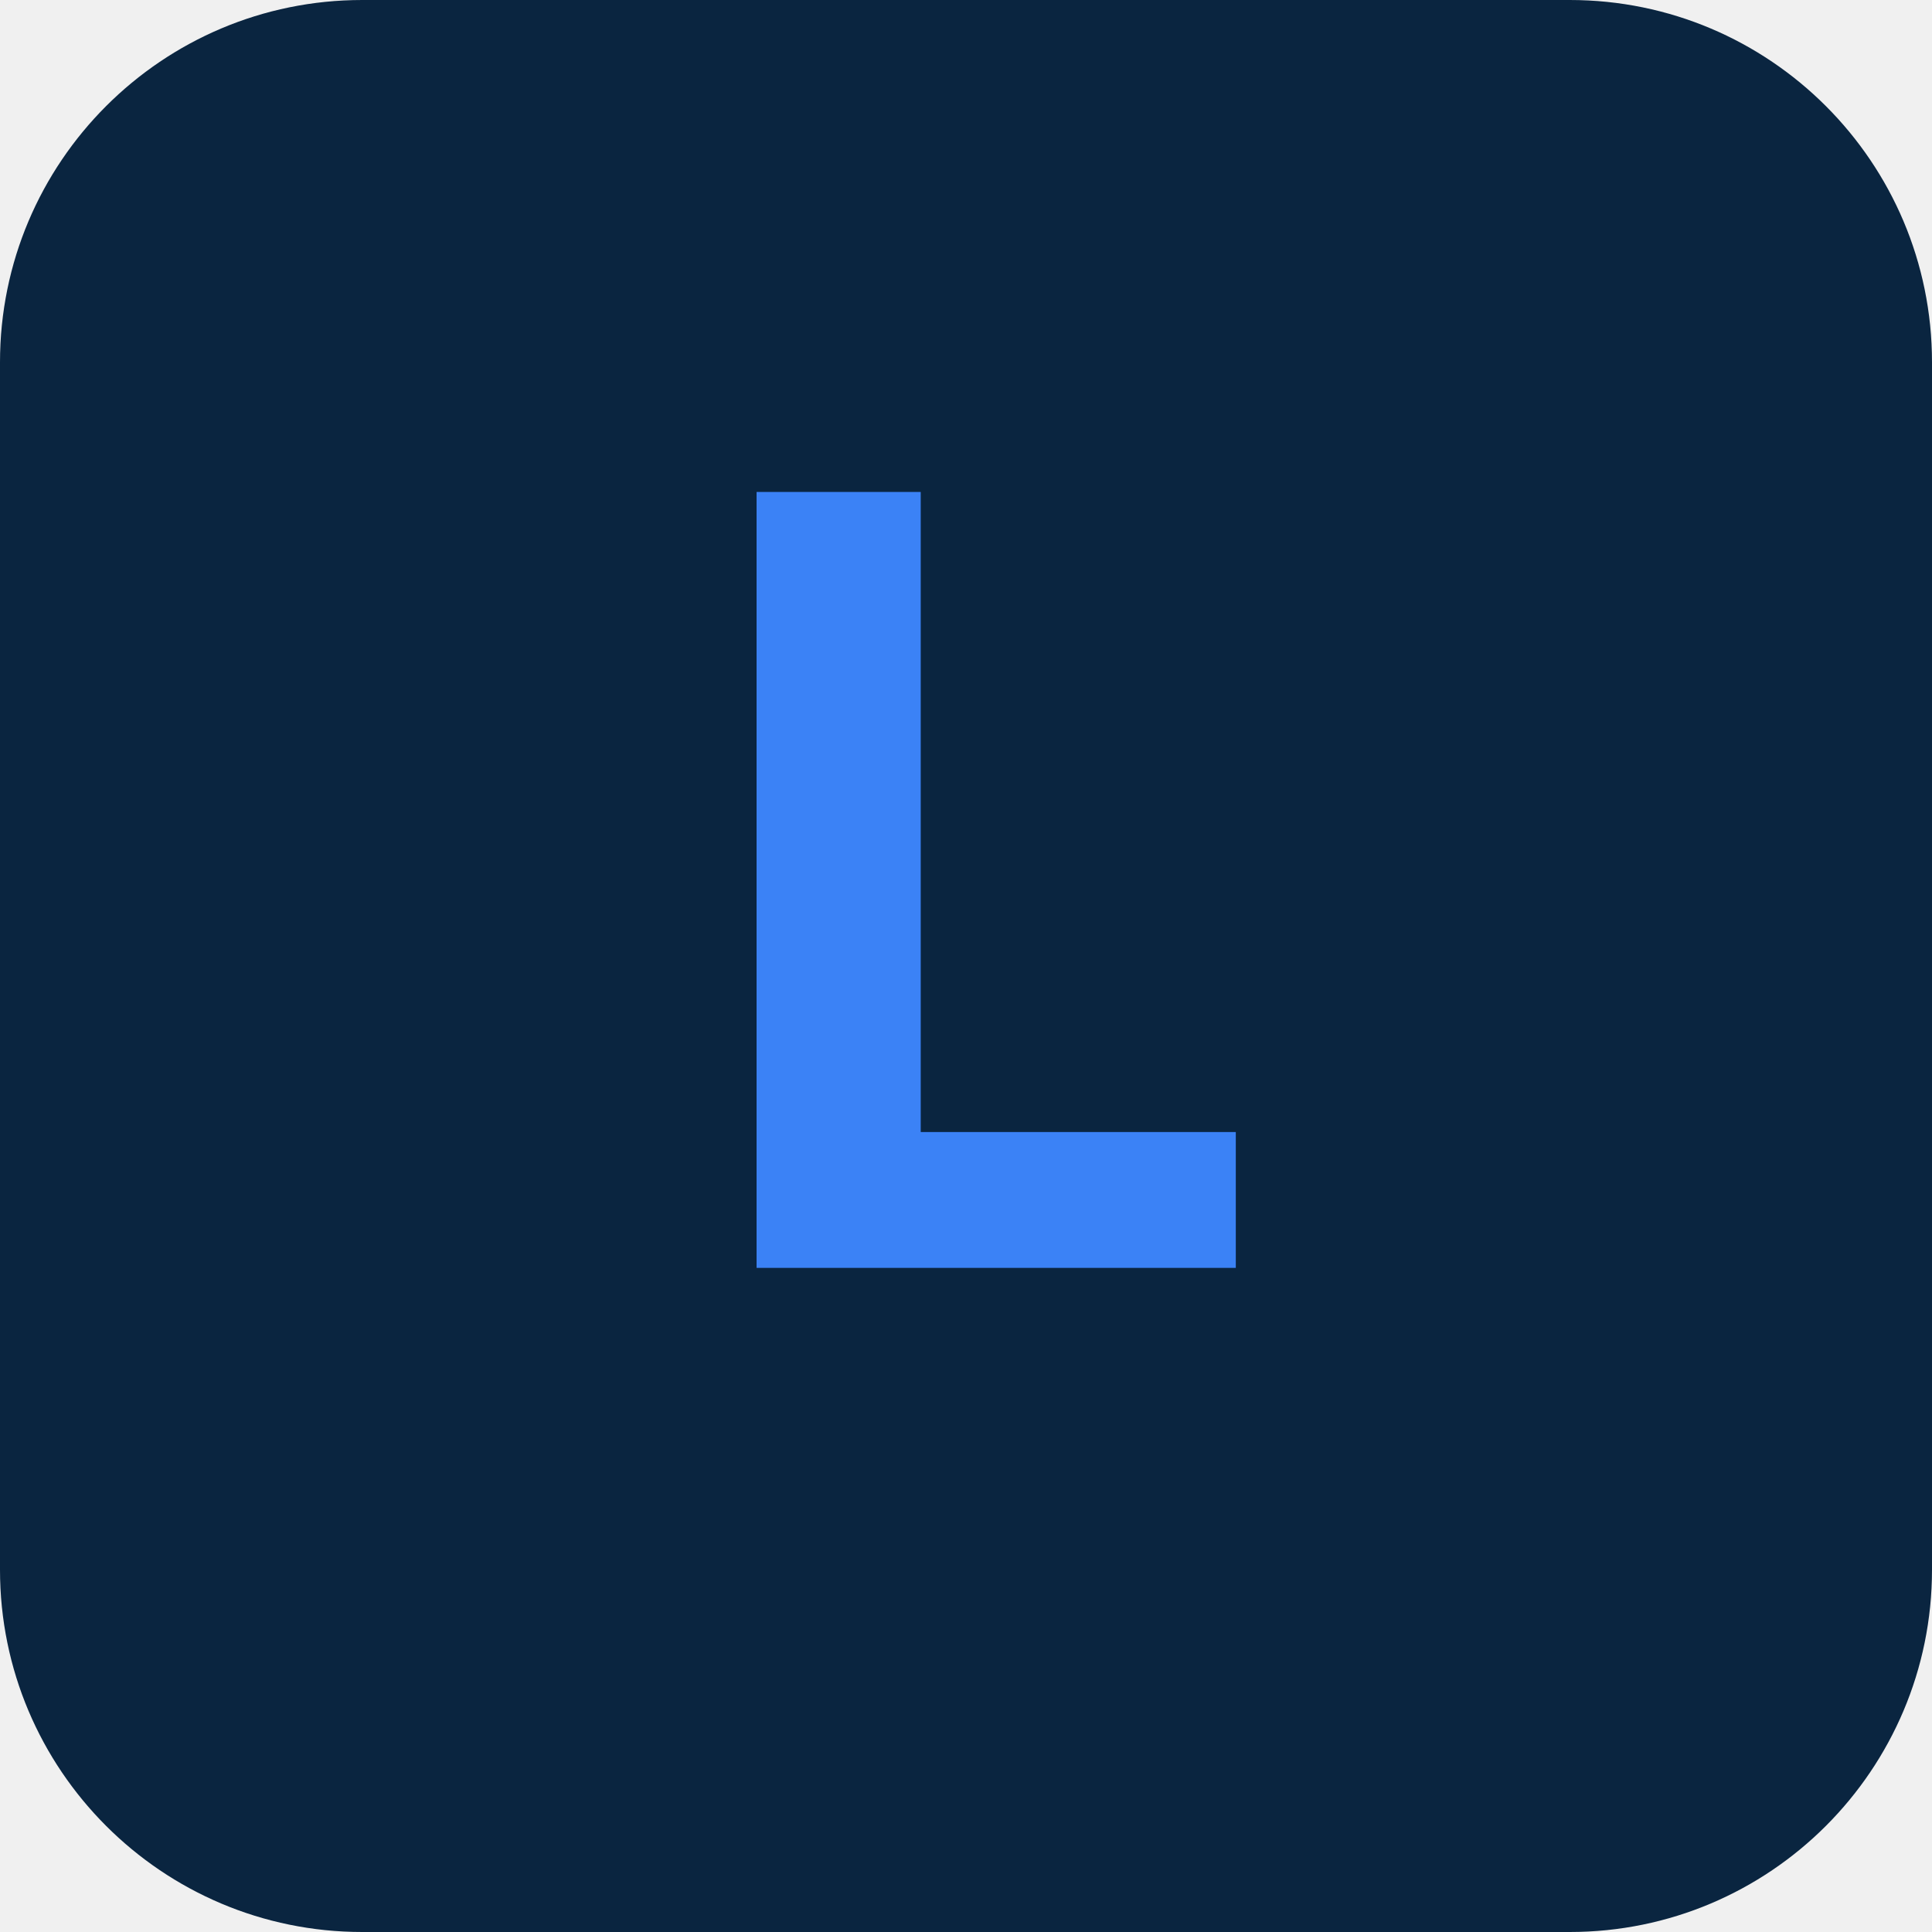
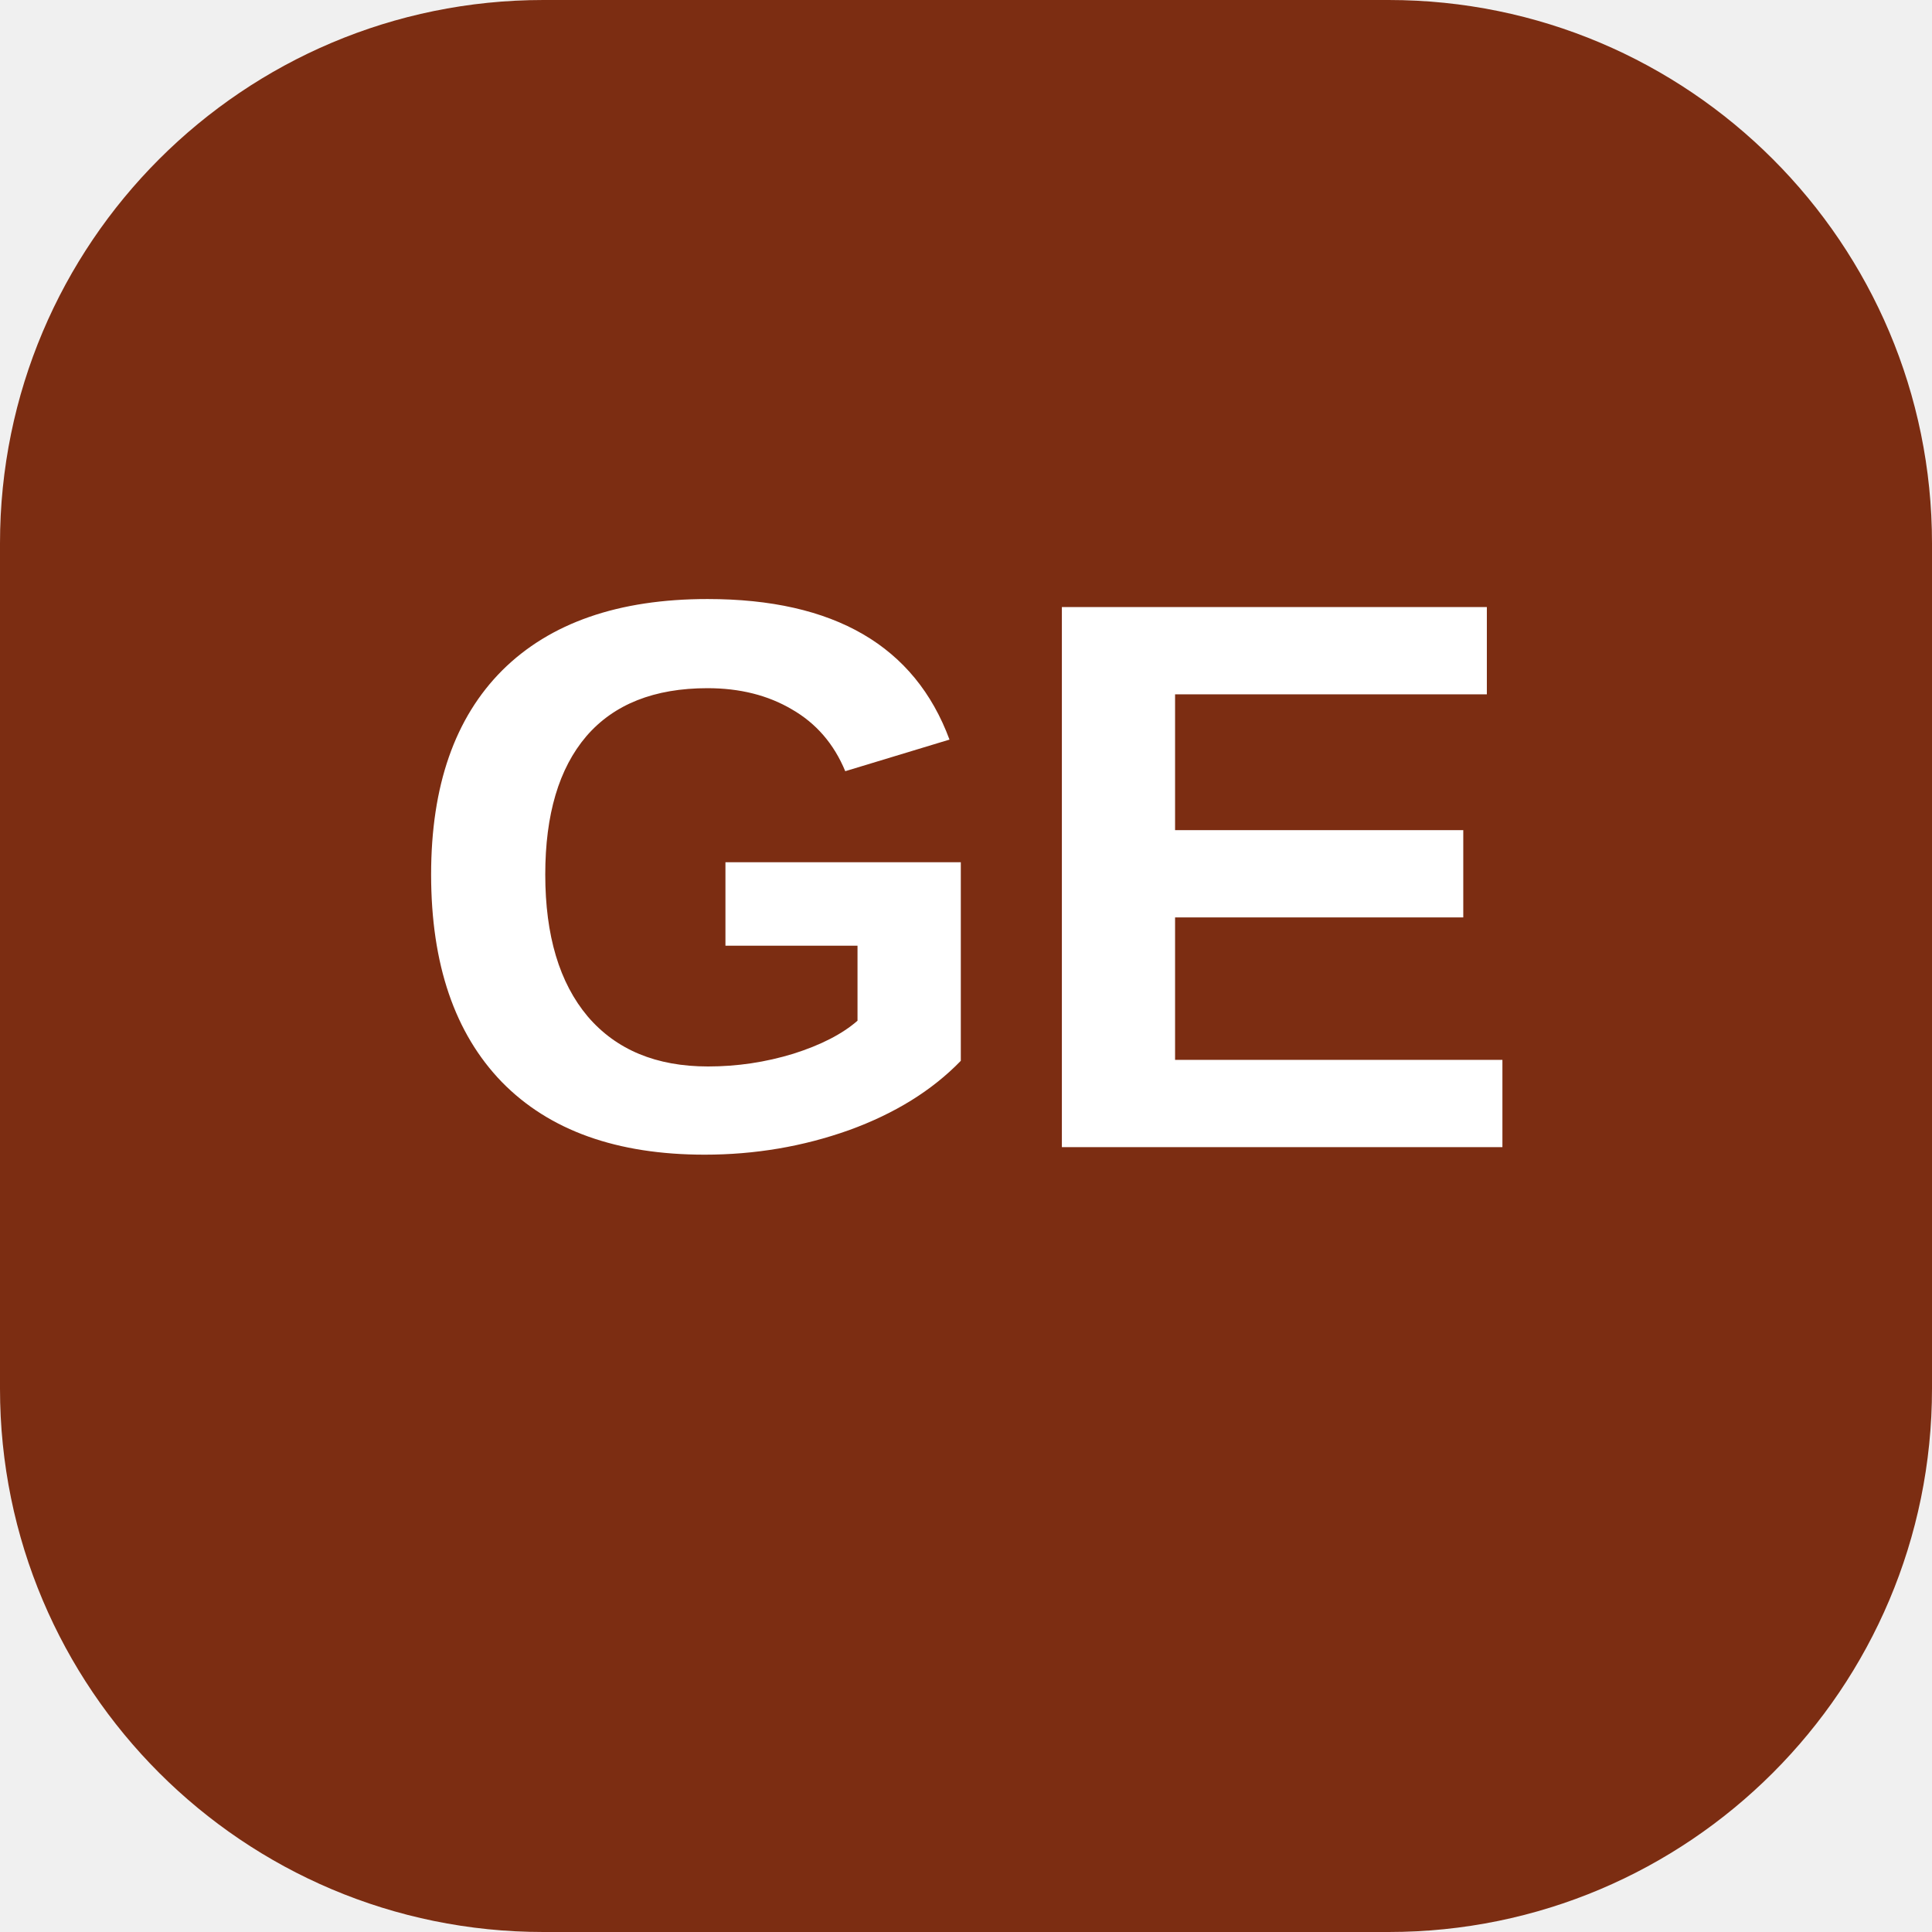
- <svg xmlns="http://www.w3.org/2000/svg" viewBox="0 0 64 64">
-   <rect width="64" height="64" rx="12" fill="#0A2540" />
-   <text x="32" y="42" font-family="system-ui,sans-serif" font-size="36" font-weight="700" text-anchor="middle" fill="#3B82F6">L</text>
+ <svg xmlns="http://www.w3.org/2000/svg" viewBox="0 0 64 64" width="64" height="64">
+   <rect width="64" height="64" rx="18" fill="#7C2D12" />
+   <text x="32" y="38" font-family="Arial,Helvetica,sans-serif" font-size="26" font-weight="900" text-anchor="middle" fill="#FFFFFF">GE</text>
</svg>
